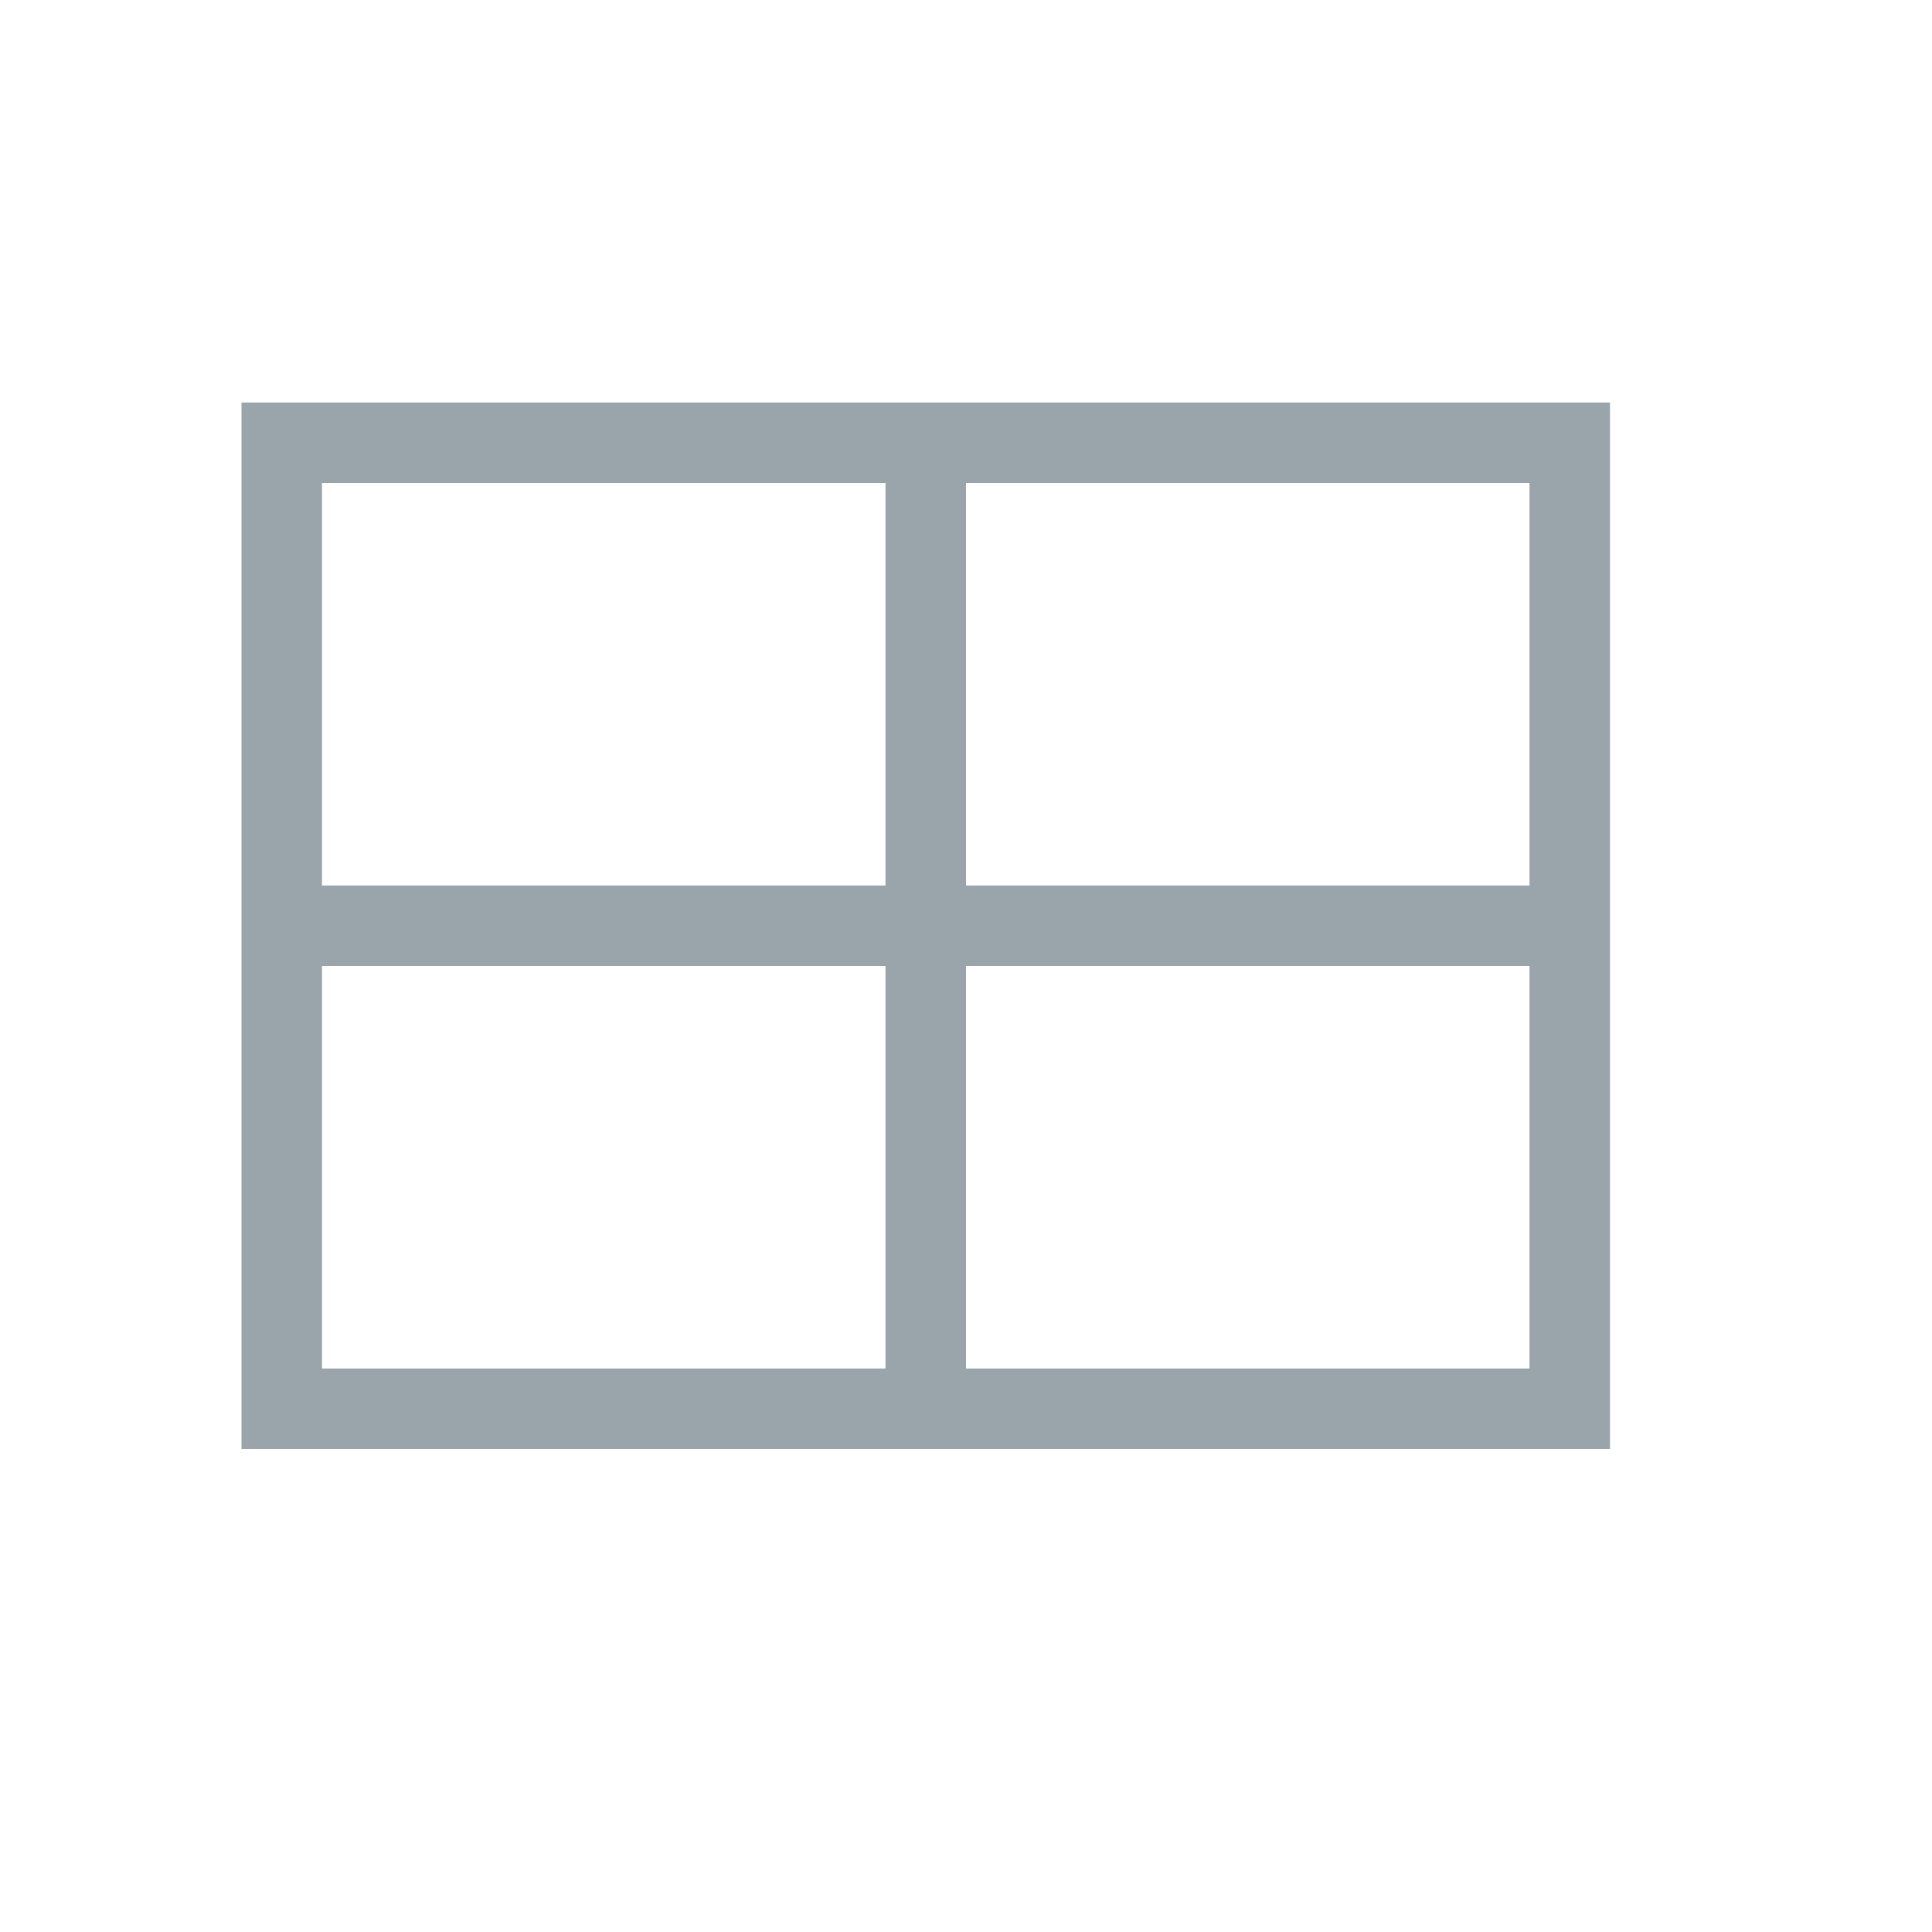
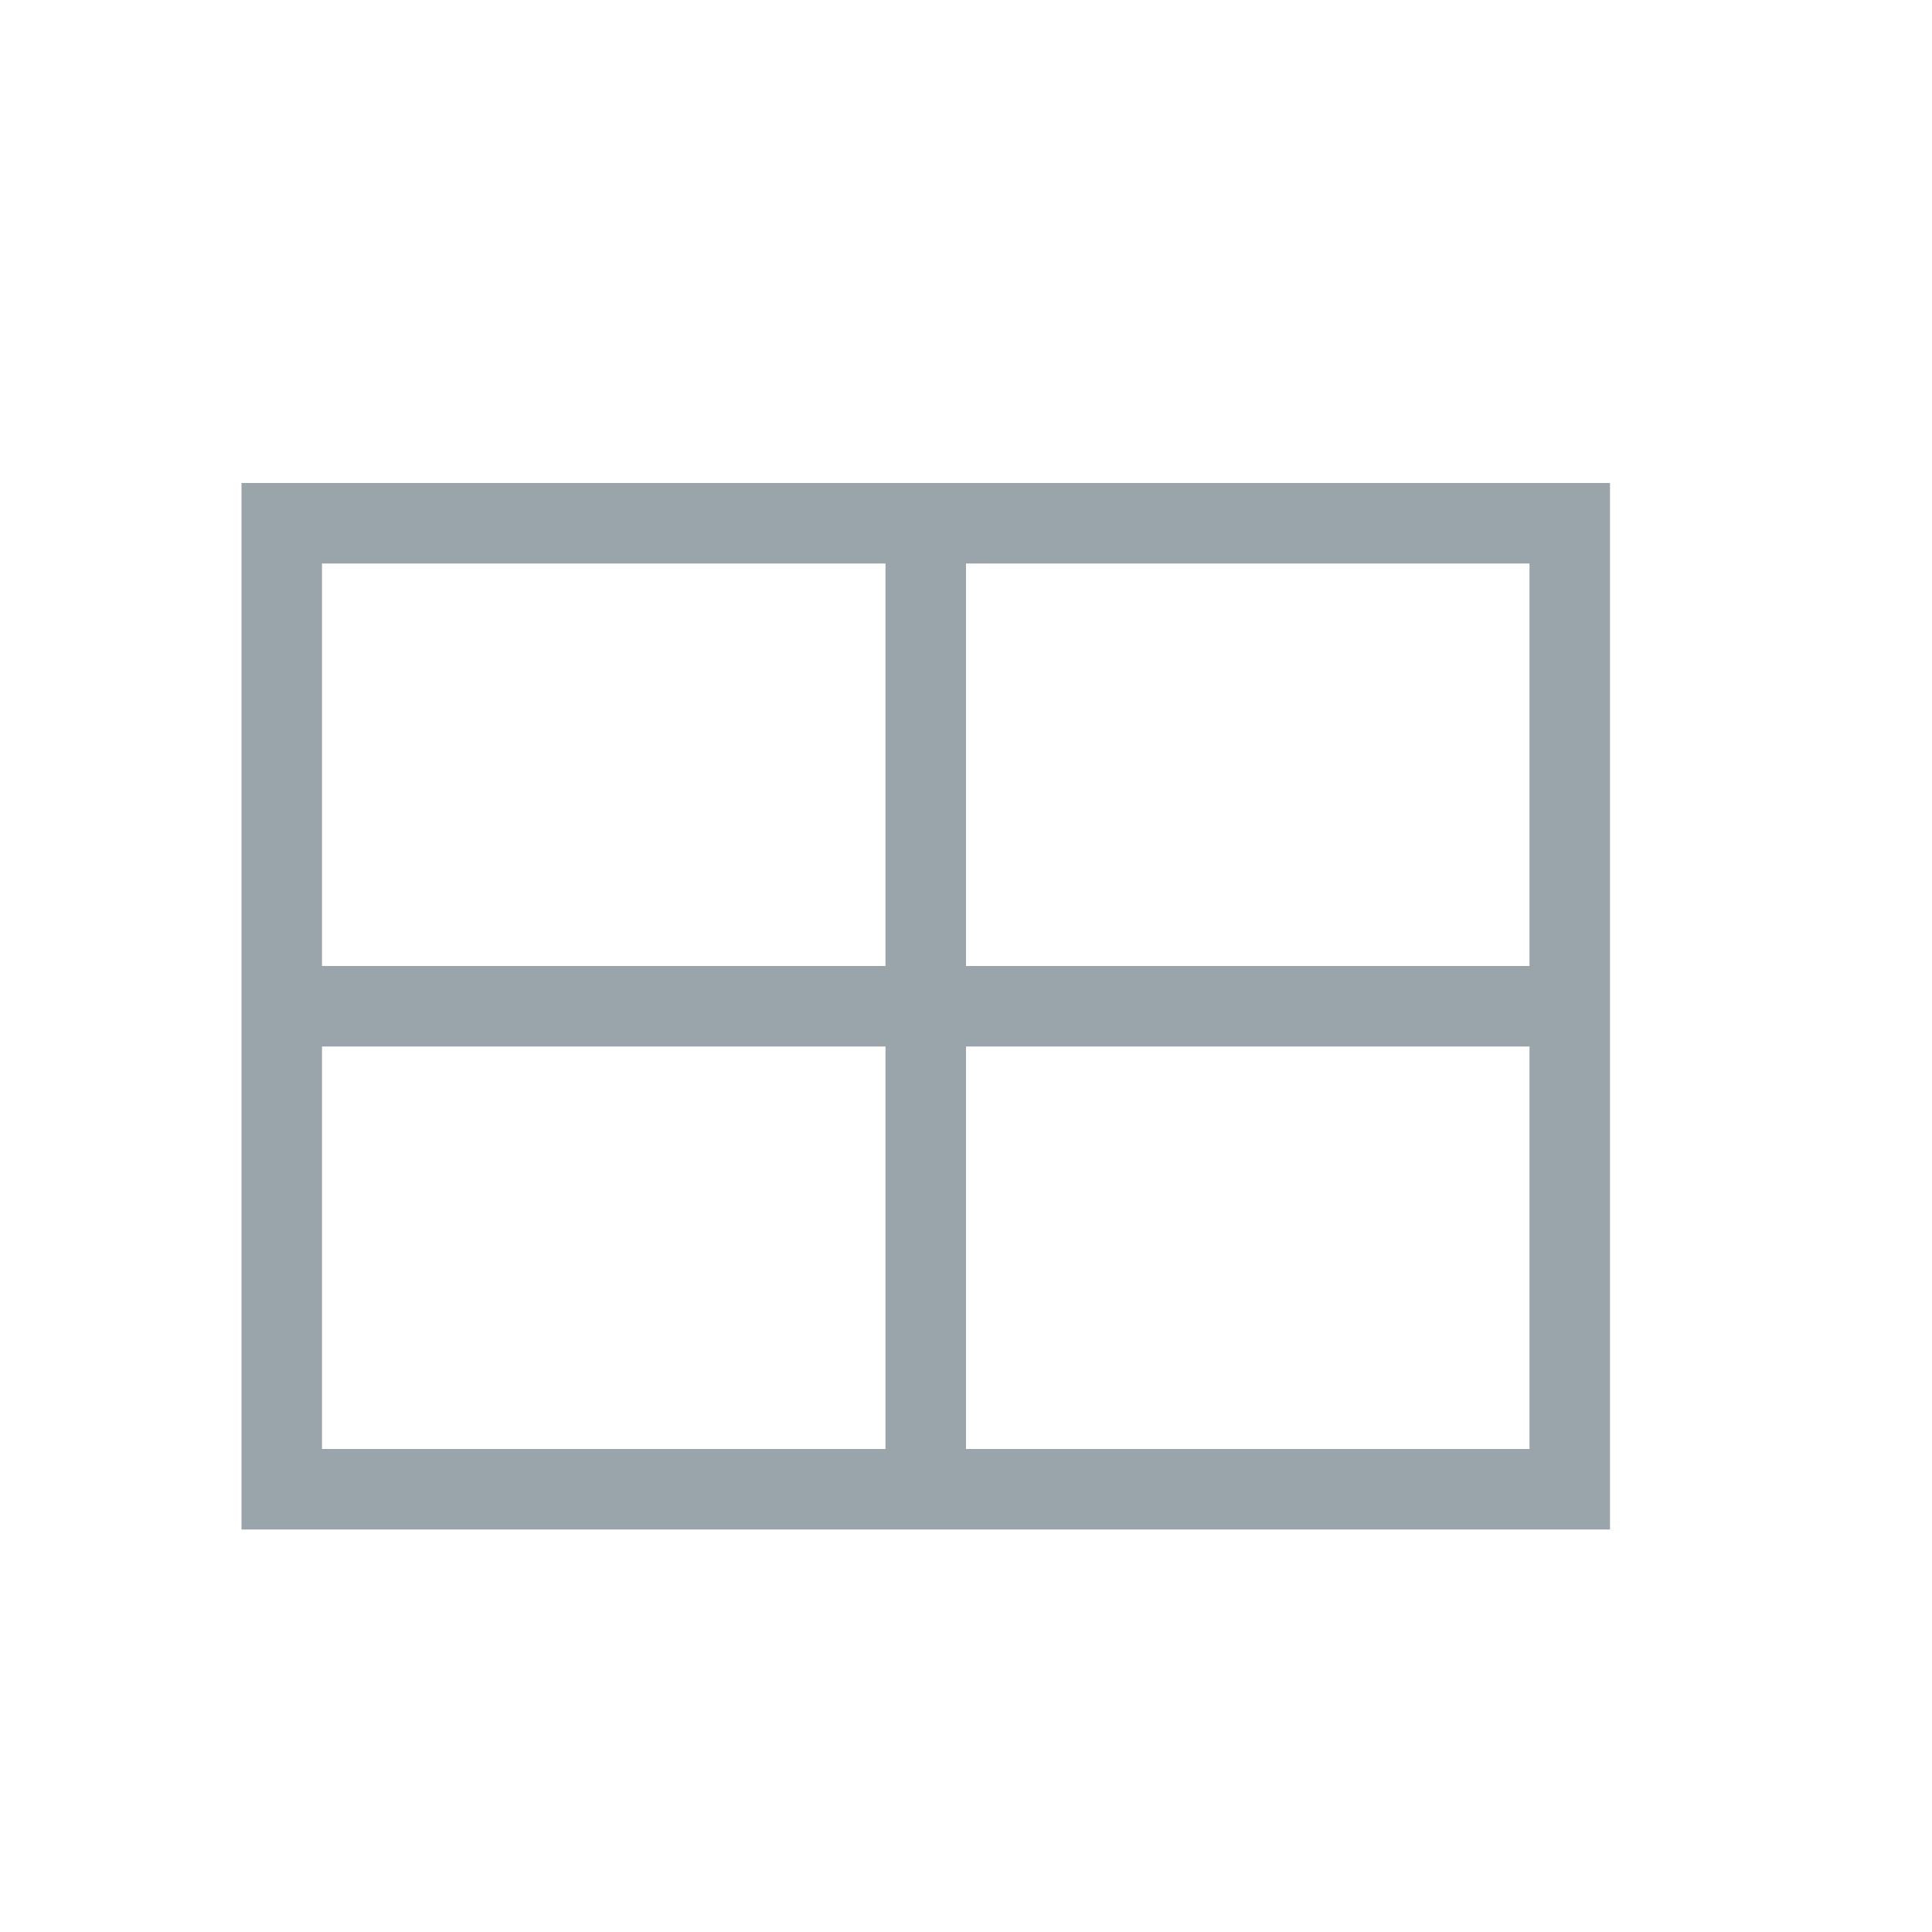
<svg xmlns="http://www.w3.org/2000/svg" xmlns:xlink="http://www.w3.org/1999/xlink" width="24" height="24" viewBox="0 0 24 24">
  <defs>
-     <path id="table-a" d="M12,17 L19,17 L19,12 L12,12 L12,17 Z M11,17 L11,12 L4,12 L4,17 L11,17 Z M12,6 L12,11 L19,11 L19,6 L12,6 Z M11,6 L4,6 L4,11 L11,11 L11,6 Z M19,18 L3,18 L3,17 L3,6 L3,5 L19,5 L20,5 L20,18 L19,18 Z" />
+     <path id="table-a" d="M12,18 L19,18 L19,13 L12,13 L12,18 Z M11,18 L11,13 L4,13 L4,18 L11,18 Z M12,7 L12,12 L19,12 L19,7 L12,7 Z M11,7 L4,7 L4,12 L11,12 L11,7 Z M19,19 L3,19 L3,18 L3,7 L3,6 L19,6 L20,6 L20,19 L19,19 Z" />
  </defs>
  <g fill="none" fill-rule="evenodd">
    <use fill="#9AA5AB" xlink:href="#table-a" />
  </g>
</svg>
